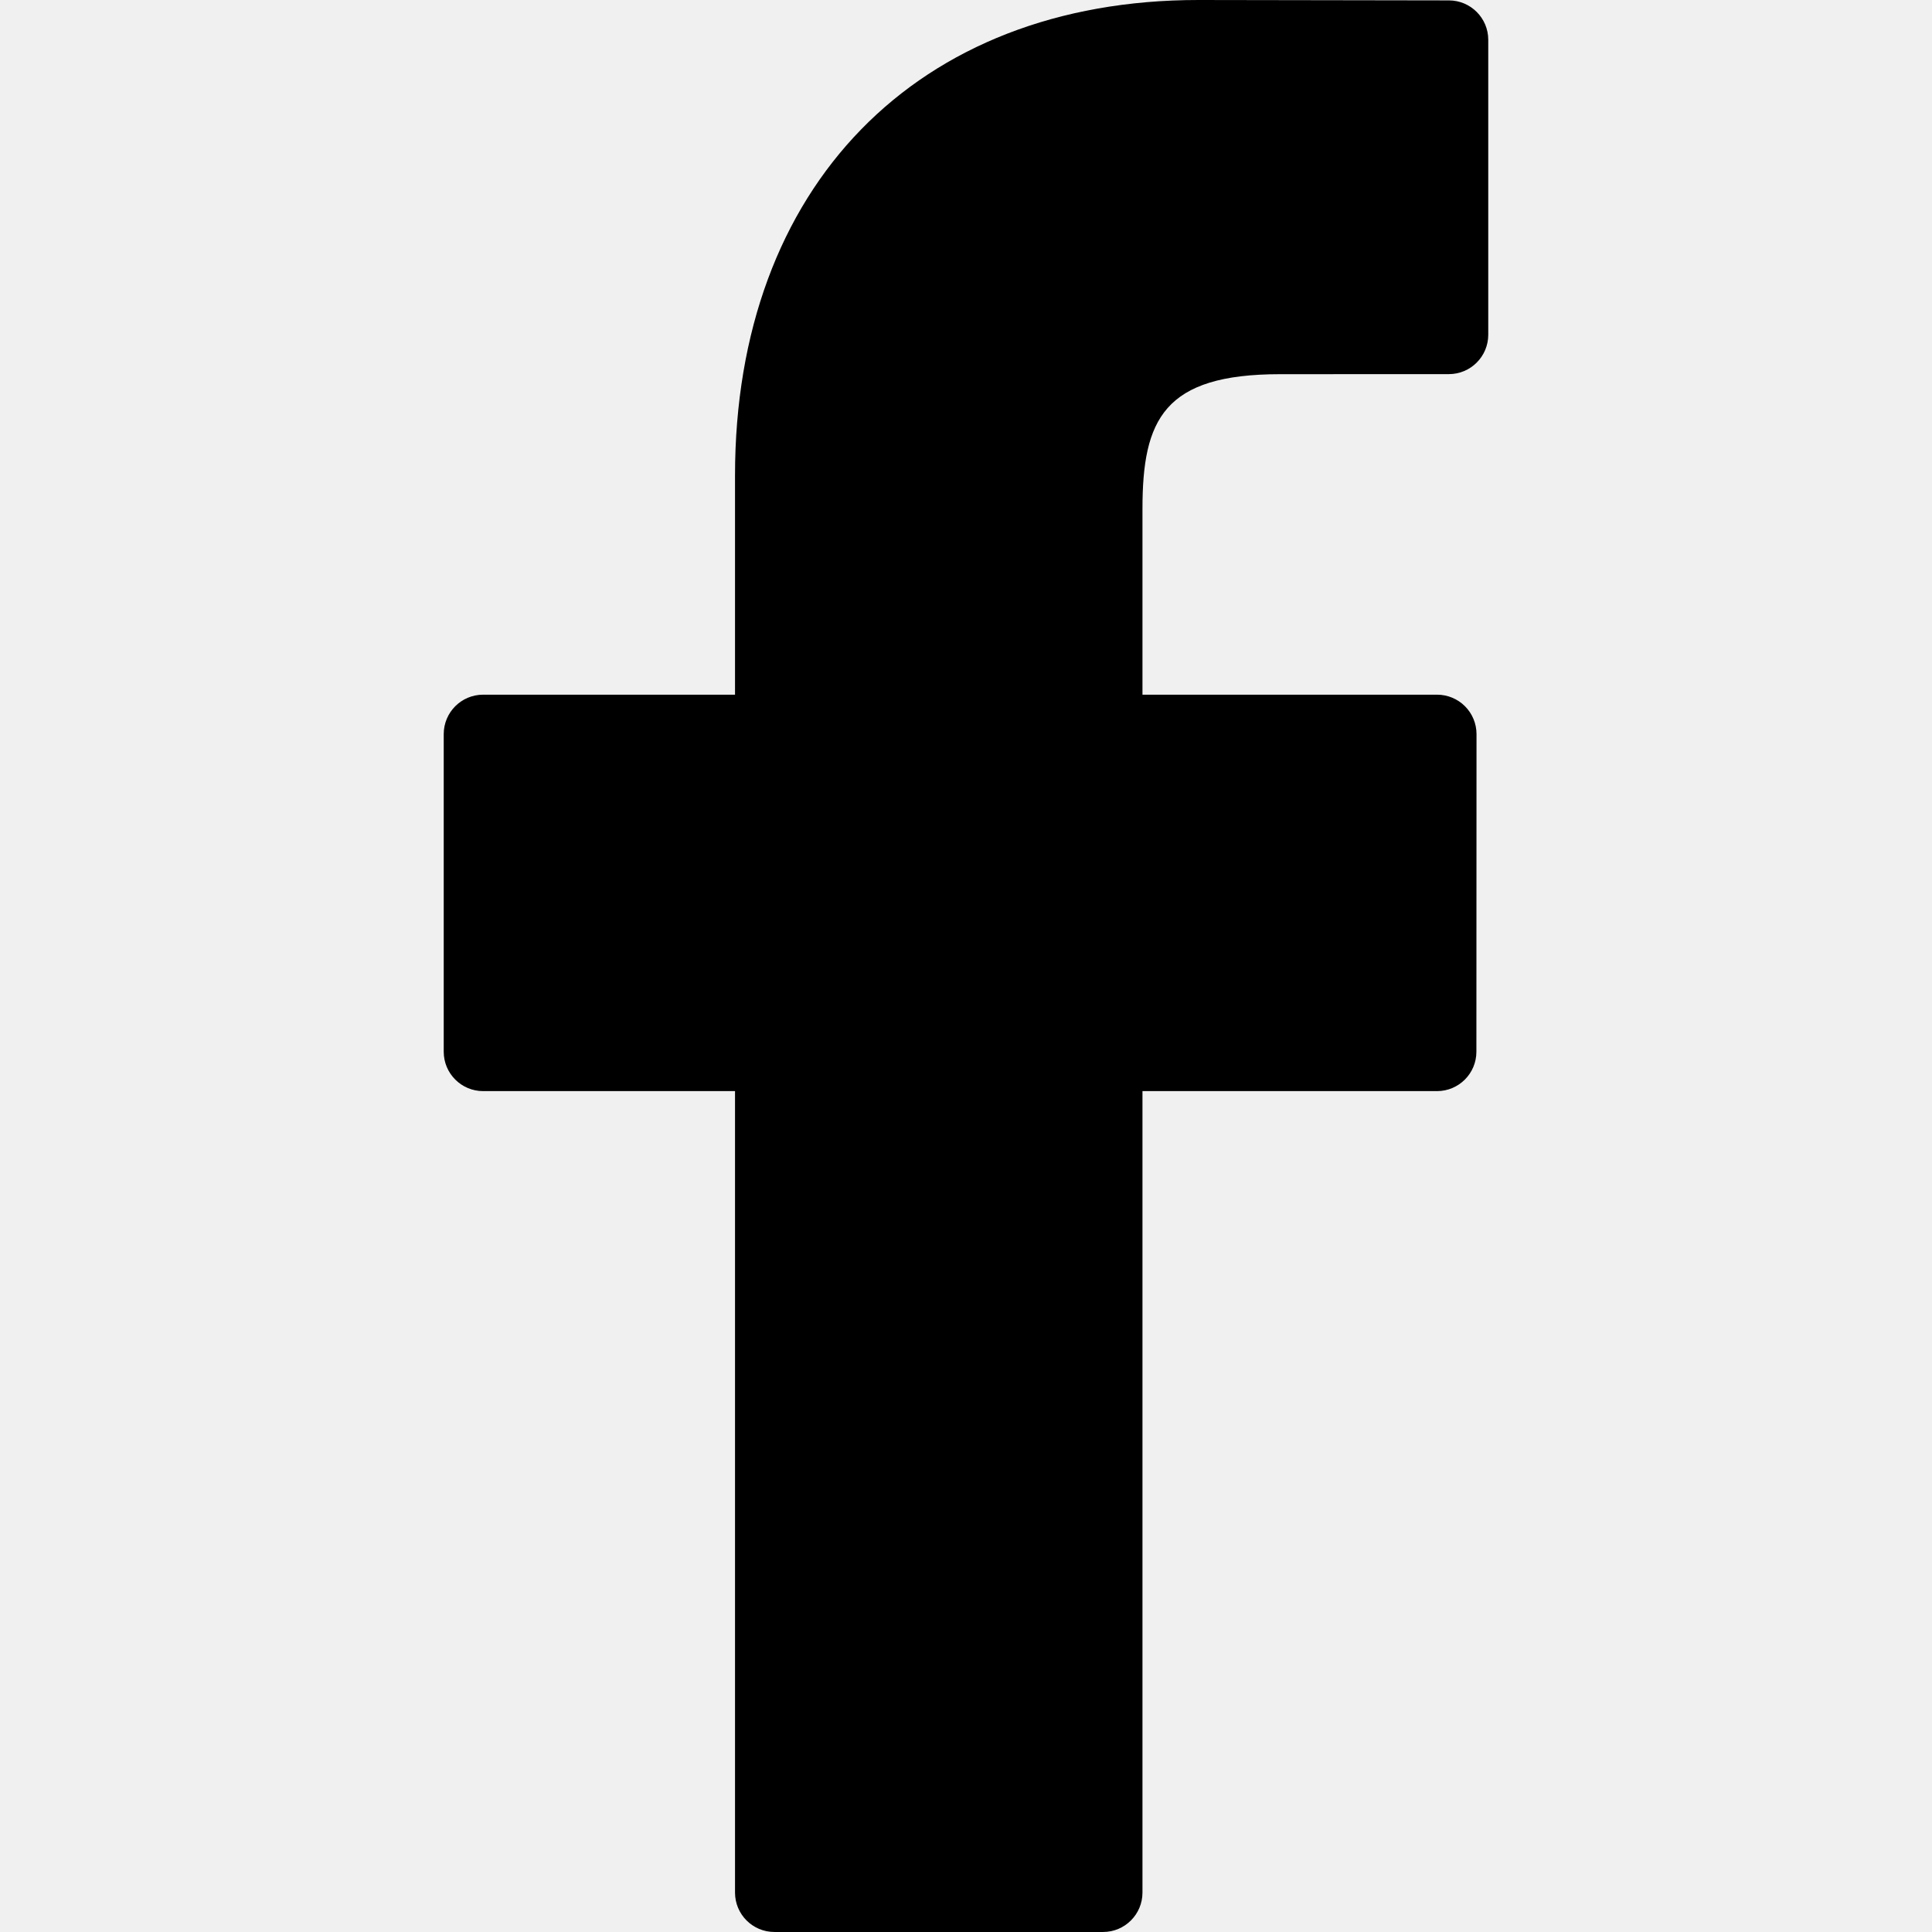
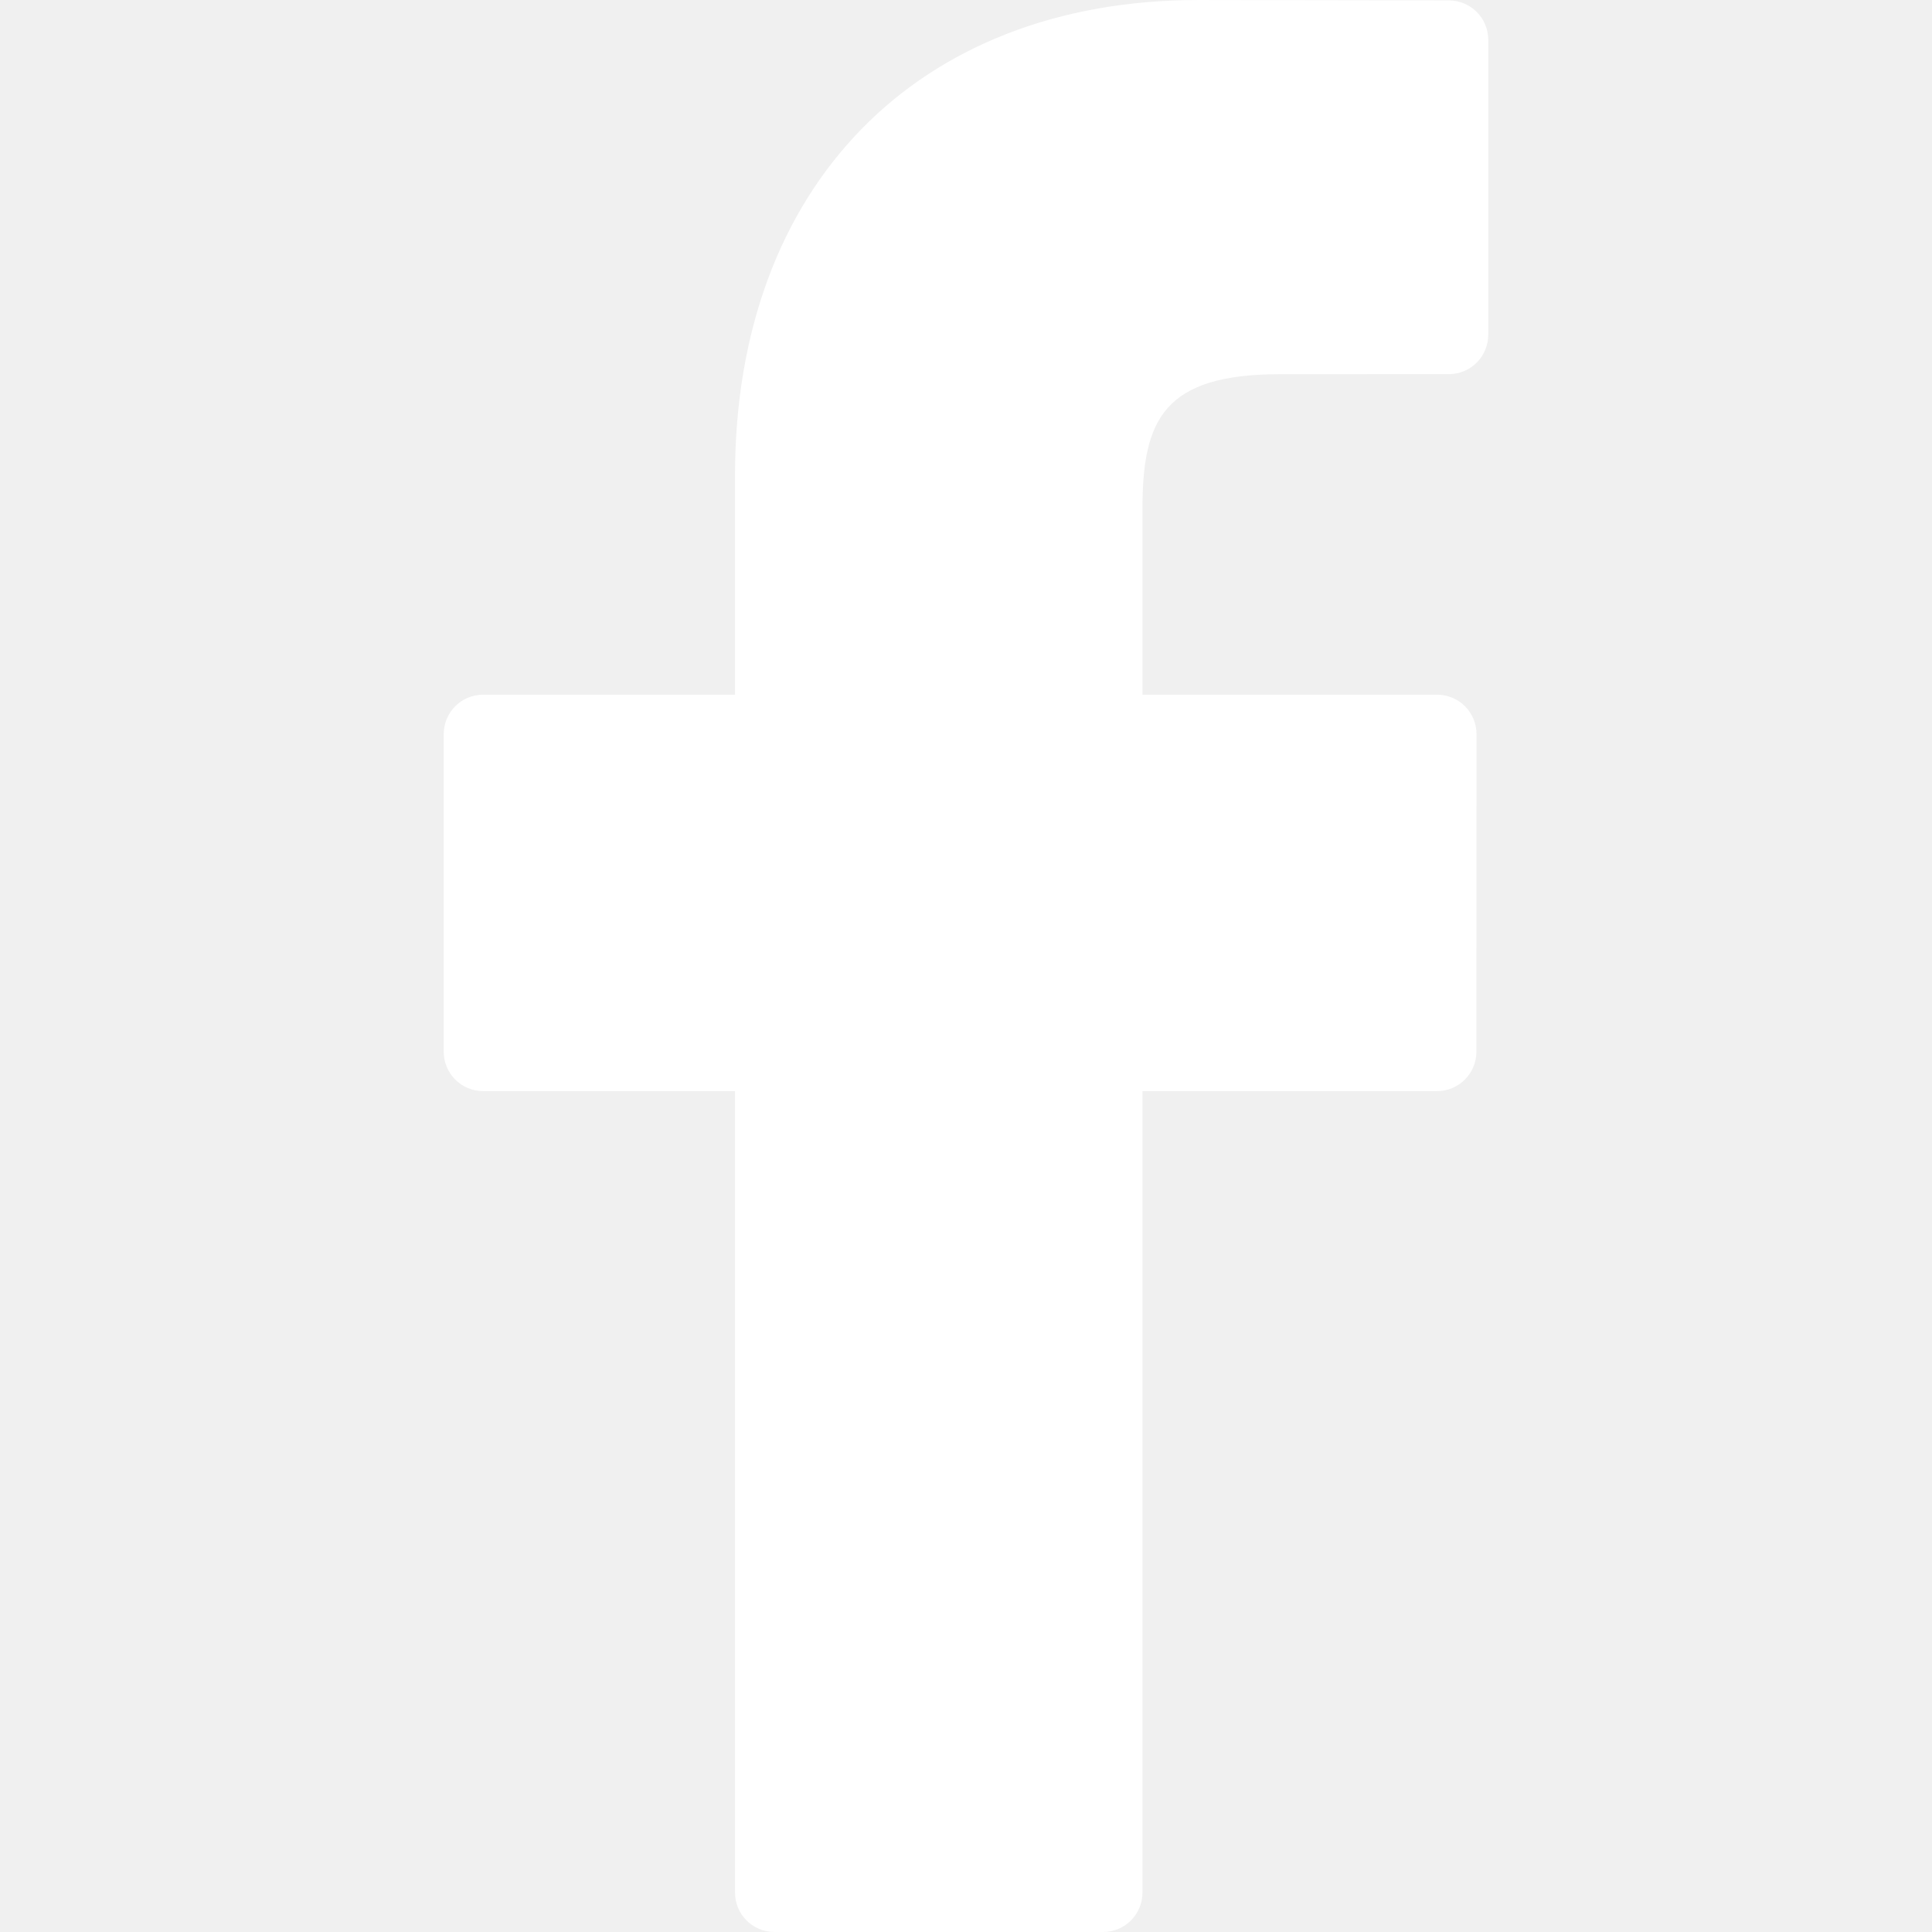
- <svg xmlns="http://www.w3.org/2000/svg" version="1.1" id="Capa_1" x="0px" y="0px" width="96.124px" height="96.123px" viewBox="0 0 96.124 96.123" style="enable-background:new 0 0 96.124 96.123;" xml:space="preserve">
+ <svg xmlns="http://www.w3.org/2000/svg" version="1.1" id="Capa_1" x="0px" y="0px" width="512px" height="512px" viewBox="0 0 96.124 96.123" style="enable-background:new 0 0 96.124 96.123;" xml:space="preserve" class="">
  <g>
-     <path d="M72.089,0.02L59.624,0C45.62,0,36.57,9.285,36.57,23.656v10.907H24.037c-1.083,0-1.96,0.878-1.96,1.961v15.803   c0,1.083,0.878,1.96,1.96,1.96h12.533v39.876c0,1.083,0.877,1.96,1.96,1.96h16.352c1.083,0,1.96-0.878,1.96-1.96V54.287h14.654   c1.083,0,1.96-0.877,1.96-1.96l0.006-15.803c0-0.52-0.207-1.018-0.574-1.386c-0.367-0.368-0.867-0.575-1.387-0.575H56.842v-9.246   c0-4.444,1.059-6.7,6.848-6.7l8.397-0.003c1.082,0,1.959-0.878,1.959-1.96V1.98C74.046,0.899,73.17,0.022,72.089,0.02z" />
+     <g>
+       <path d="M72.089,0.02L59.624,0C45.62,0,36.57,9.285,36.57,23.656v10.907H24.037c-1.083,0-1.96,0.878-1.96,1.961v15.803   c0,1.083,0.878,1.96,1.96,1.96h12.533v39.876c0,1.083,0.877,1.96,1.96,1.96h16.352c1.083,0,1.96-0.878,1.96-1.96V54.287h14.654   c1.083,0,1.96-0.877,1.96-1.96l0.006-15.803c0-0.52-0.207-1.018-0.574-1.386c-0.367-0.368-0.867-0.575-1.387-0.575H56.842v-9.246   c0-4.444,1.059-6.7,6.848-6.7l8.397-0.003c1.082,0,1.959-0.878,1.959-1.96V1.98C74.046,0.899,73.17,0.022,72.089,0.02z" data-original="#000000" class="active-path" data-old_color="#000000" fill="#FFFFFF" />
+     </g>
  </g>
-   <g>
- </g>
-   <g>
- </g>
-   <g>
- </g>
-   <g>
- </g>
-   <g>
- </g>
-   <g>
- </g>
-   <g>
- </g>
-   <g>
- </g>
-   <g>
- </g>
-   <g>
- </g>
-   <g>
- </g>
-   <g>
- </g>
-   <g>
- </g>
-   <g>
- </g>
-   <g>
- </g>
</svg>
